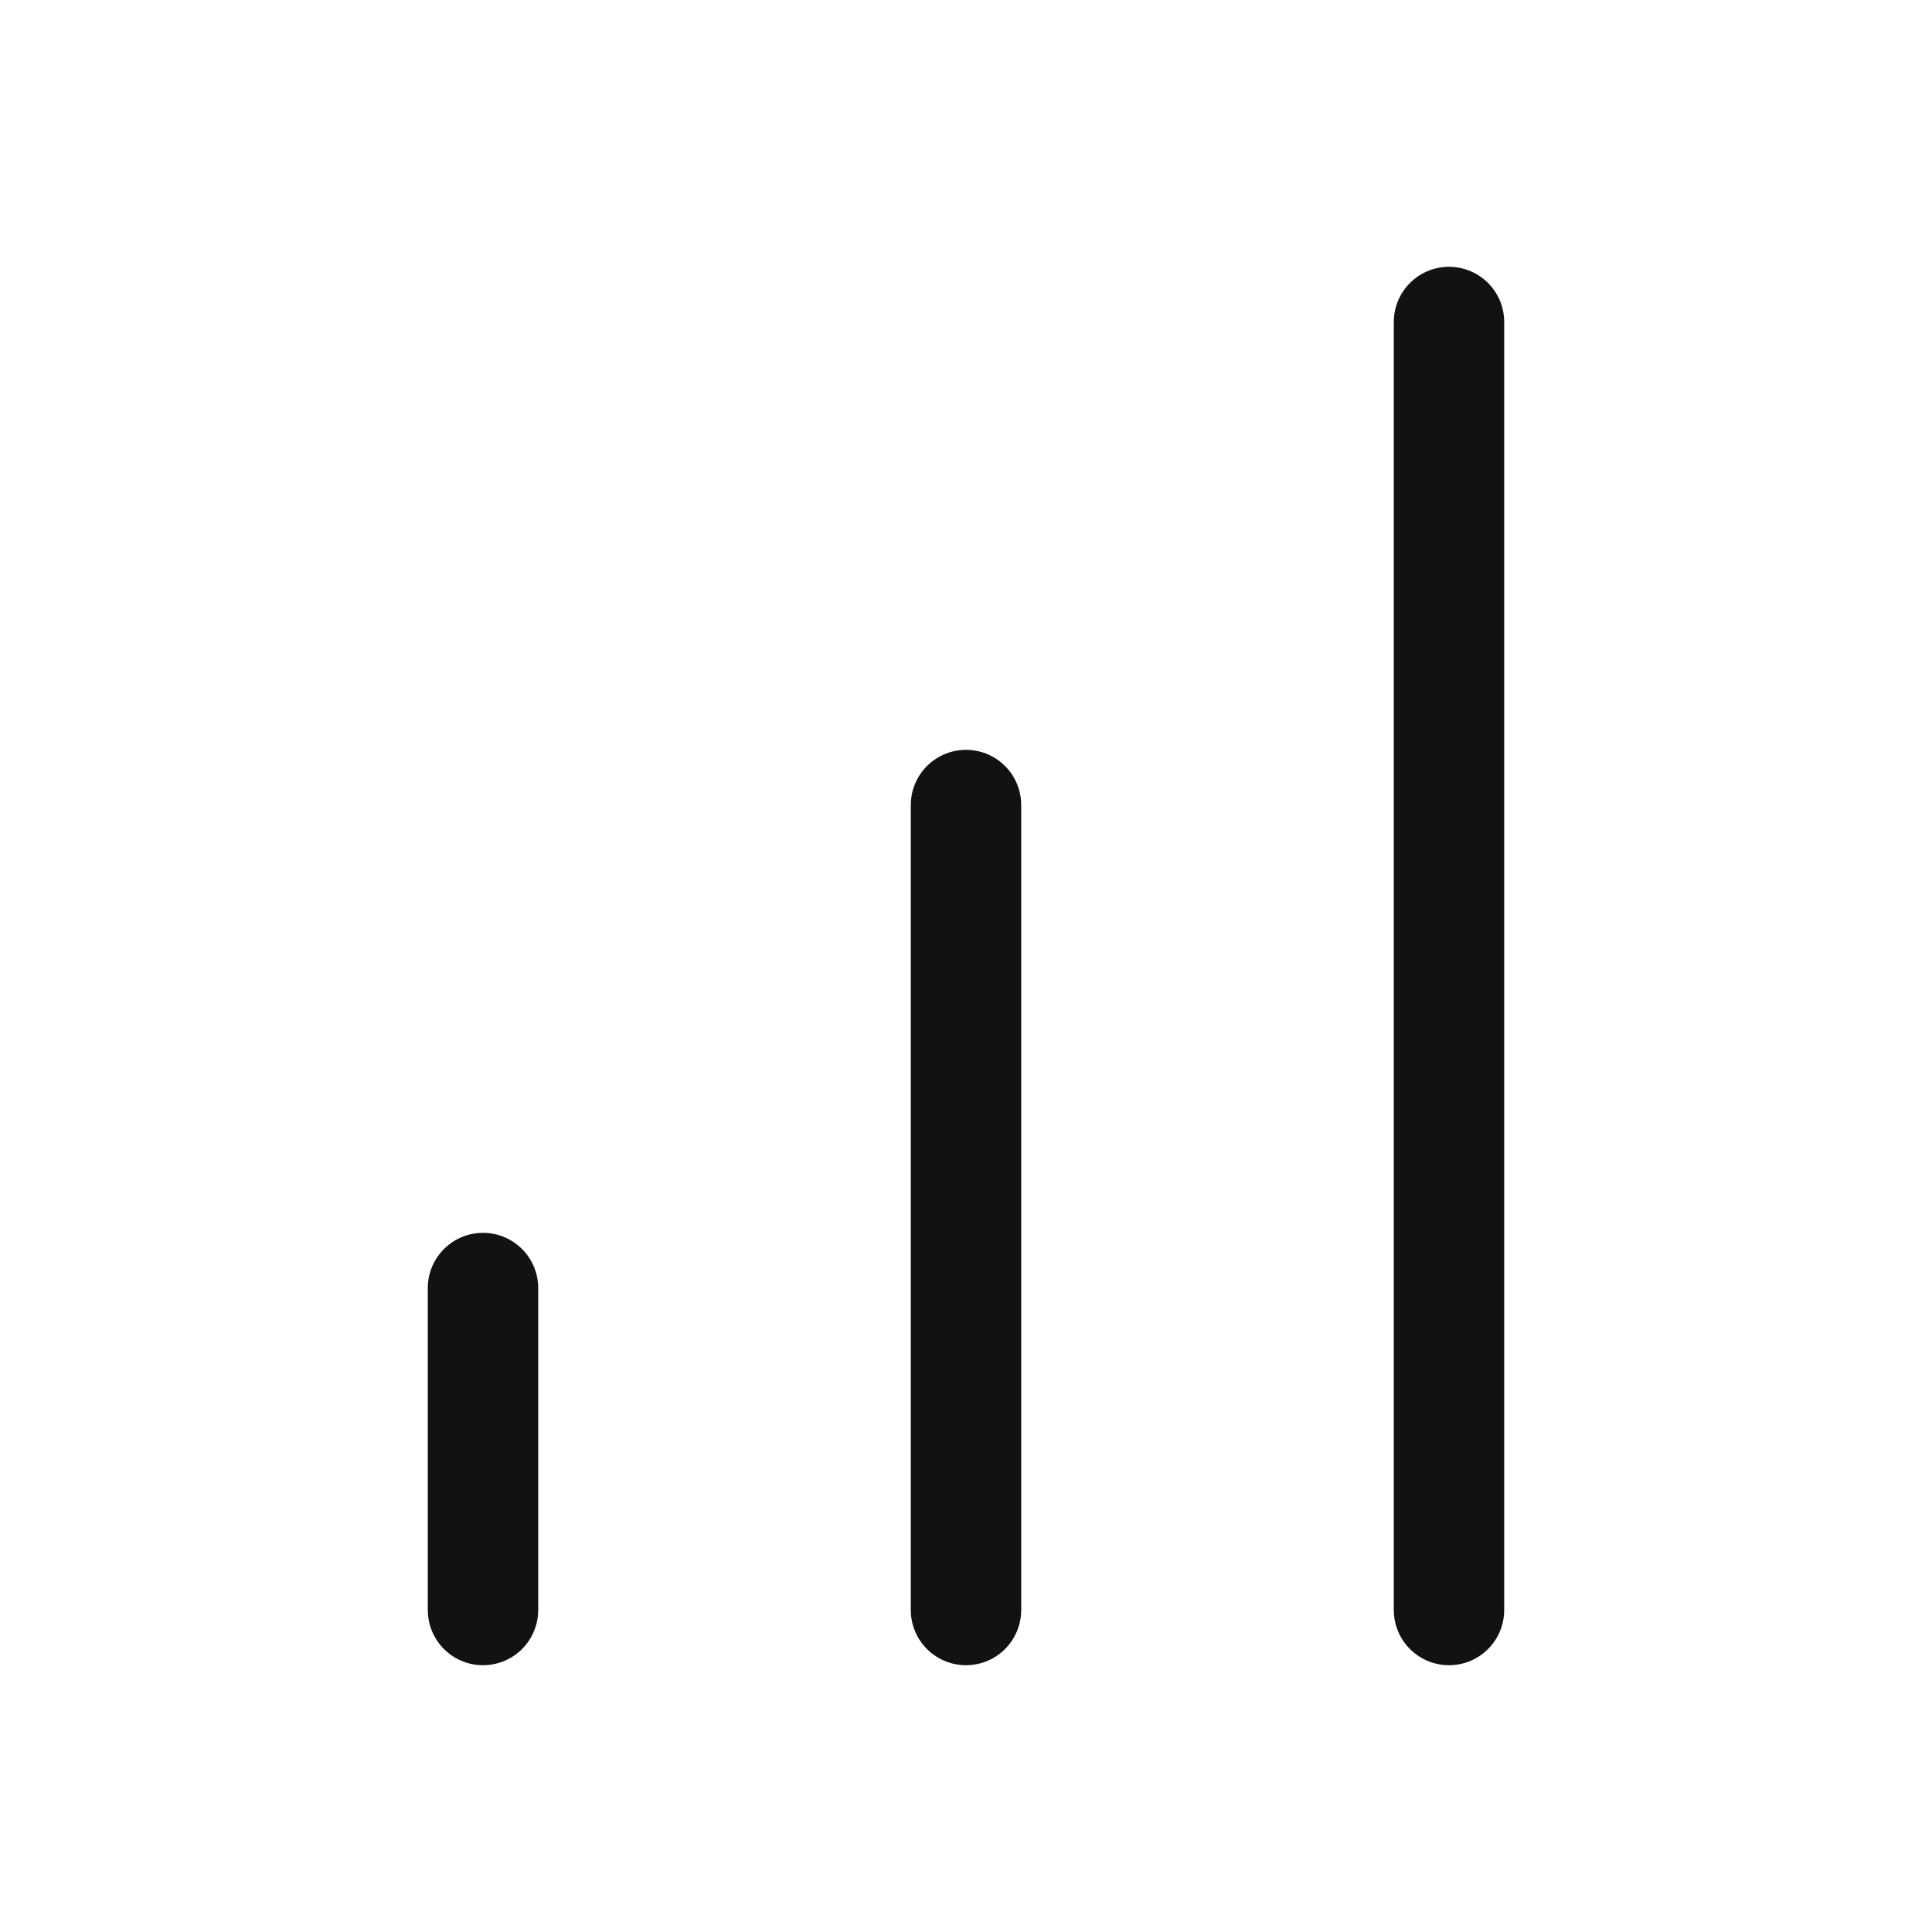
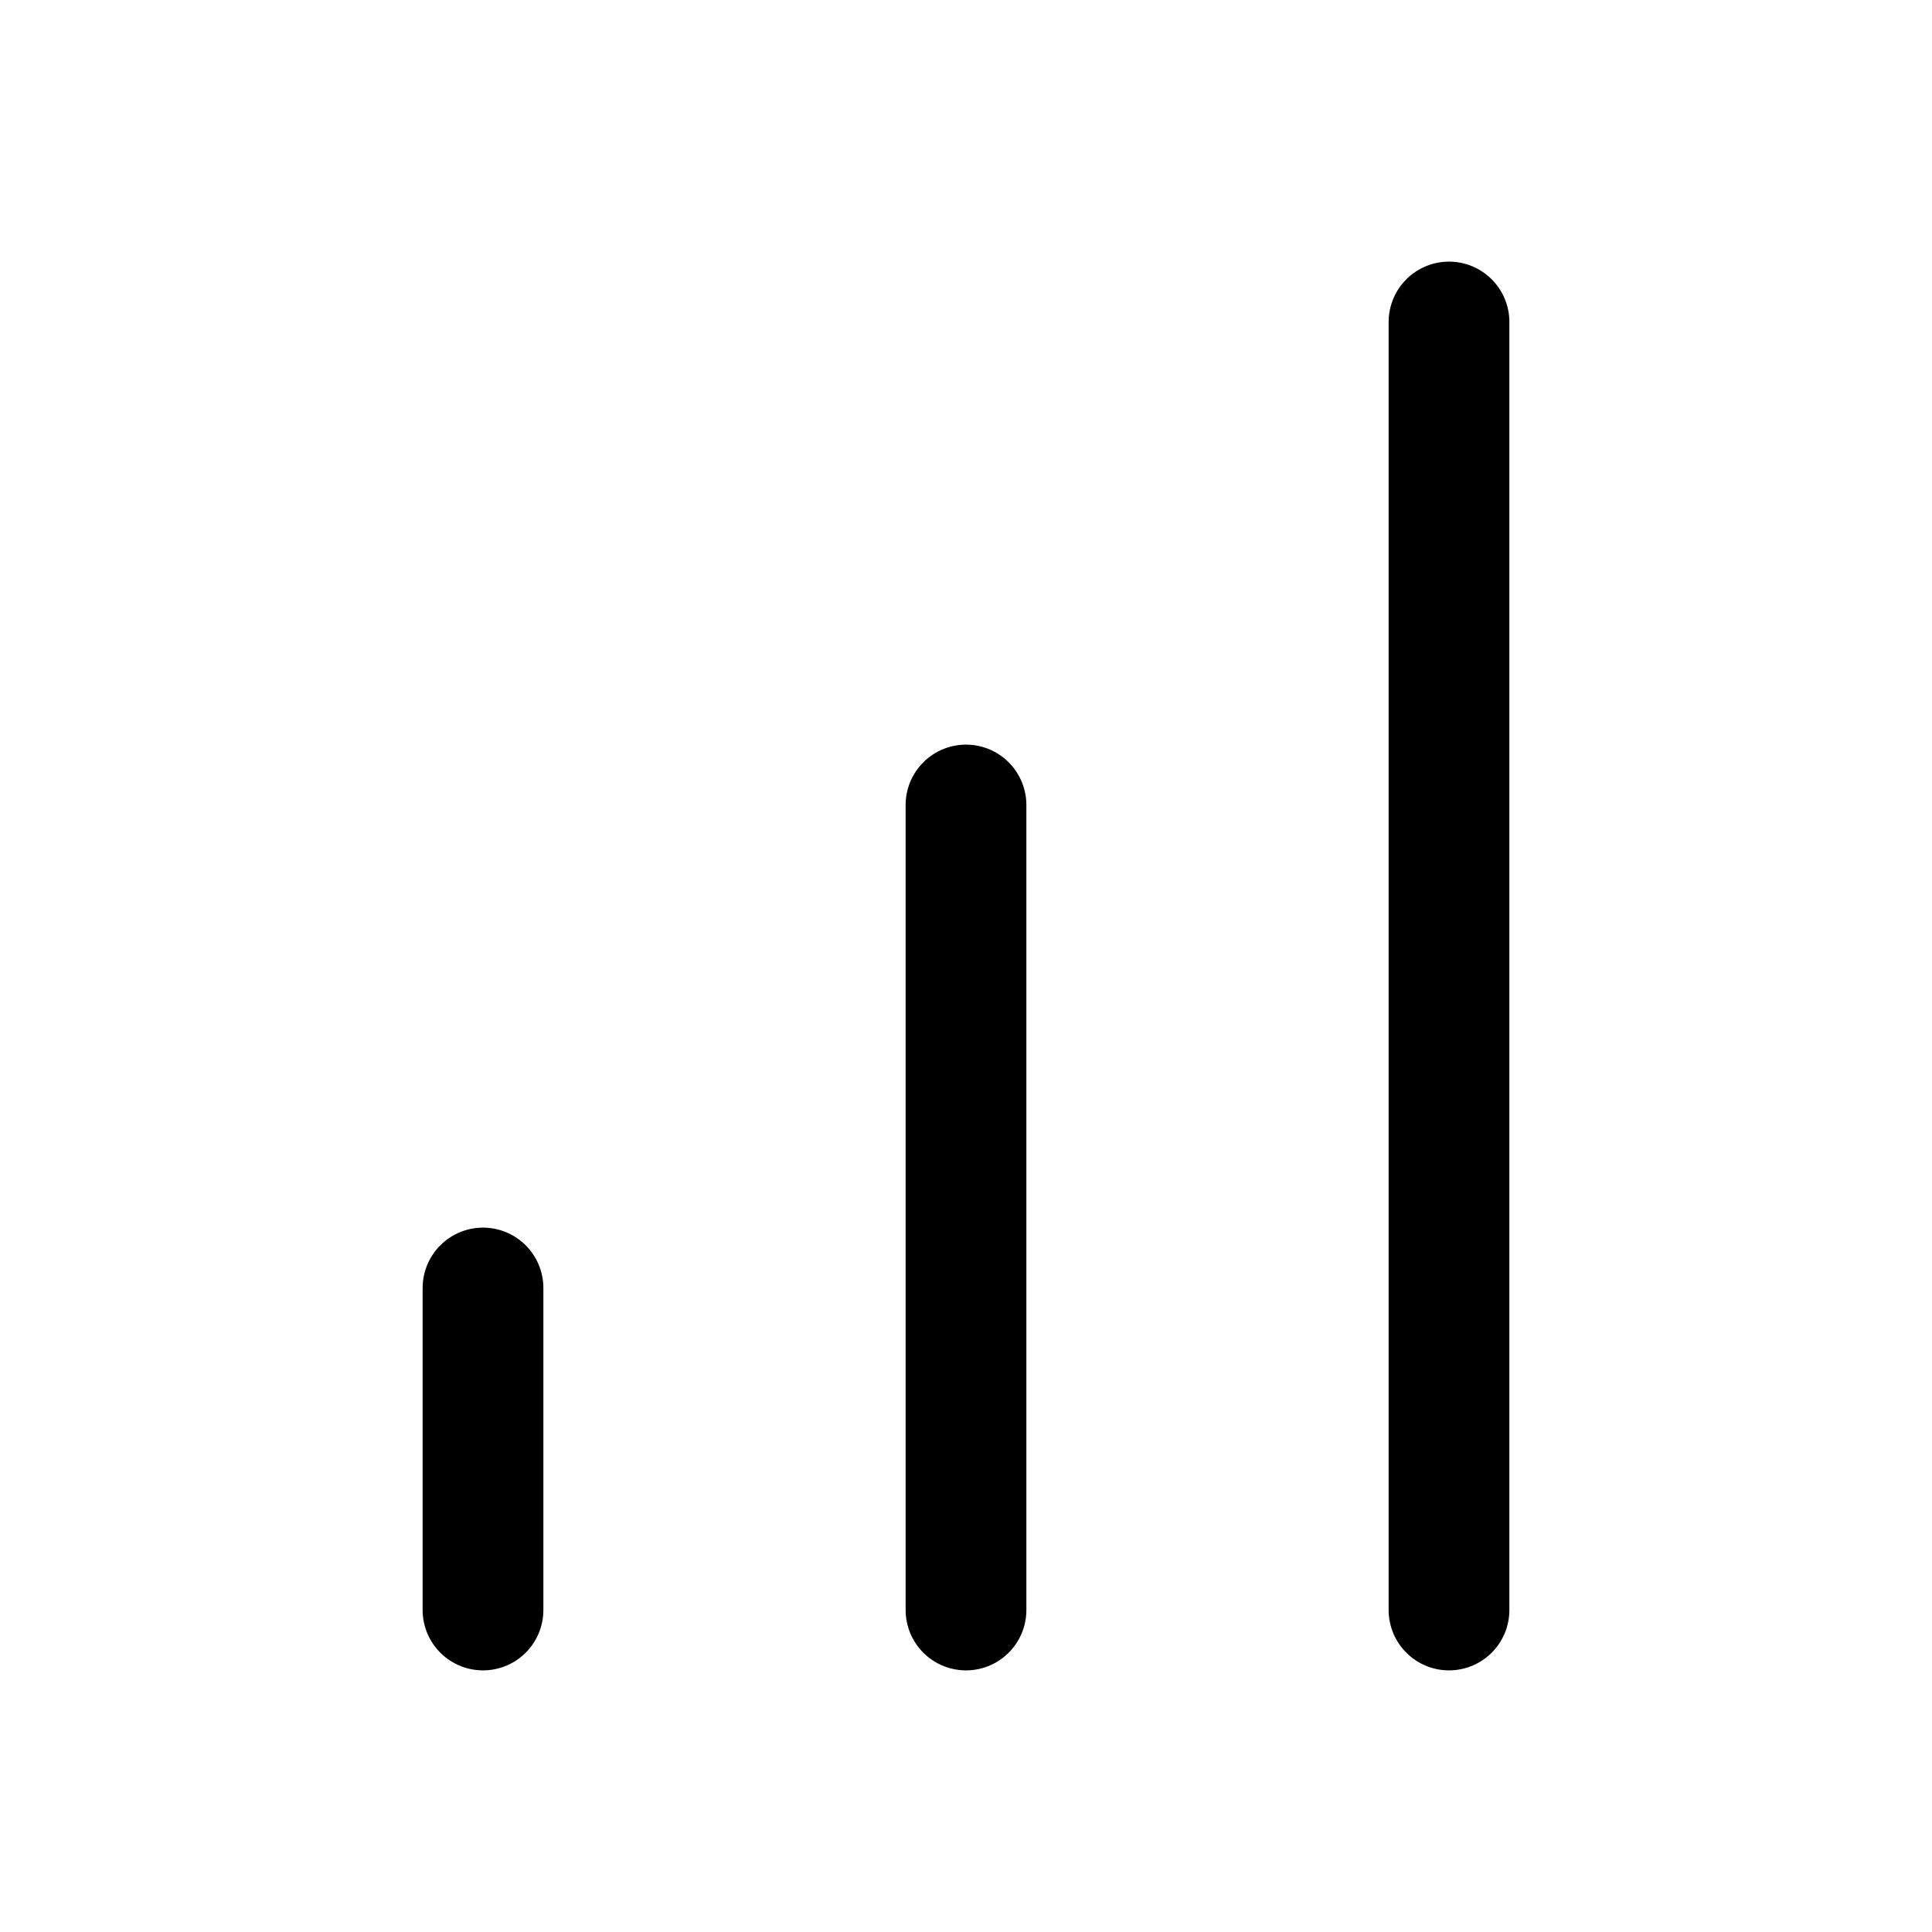
- <svg xmlns="http://www.w3.org/2000/svg" width="35" height="35" viewBox="0 0 35 35" fill="none">
-   <path d="M17.5 29.167V14.584" stroke="#121212" stroke-width="2" stroke-linecap="round" stroke-linejoin="round" />
-   <path d="M26.25 29.167V5.833" stroke="#121212" stroke-width="2" stroke-linecap="round" stroke-linejoin="round" />
-   <path d="M8.75 29.167V23.334" stroke="#121212" stroke-width="2" stroke-linecap="round" stroke-linejoin="round" />
+ <svg xmlns="http://www.w3.org/2000/svg" viewBox="0 0 24 24" fill="none">
+   <path d="M12 20V10" stroke="currentColor" stroke-width="1.5" stroke-linecap="round" stroke-linejoin="round" />
+   <path d="M18 20V4" stroke="currentColor" stroke-width="1.5" stroke-linecap="round" stroke-linejoin="round" />
+   <path d="M6 20V16" stroke="currentColor" stroke-width="1.5" stroke-linecap="round" stroke-linejoin="round" />
</svg>
